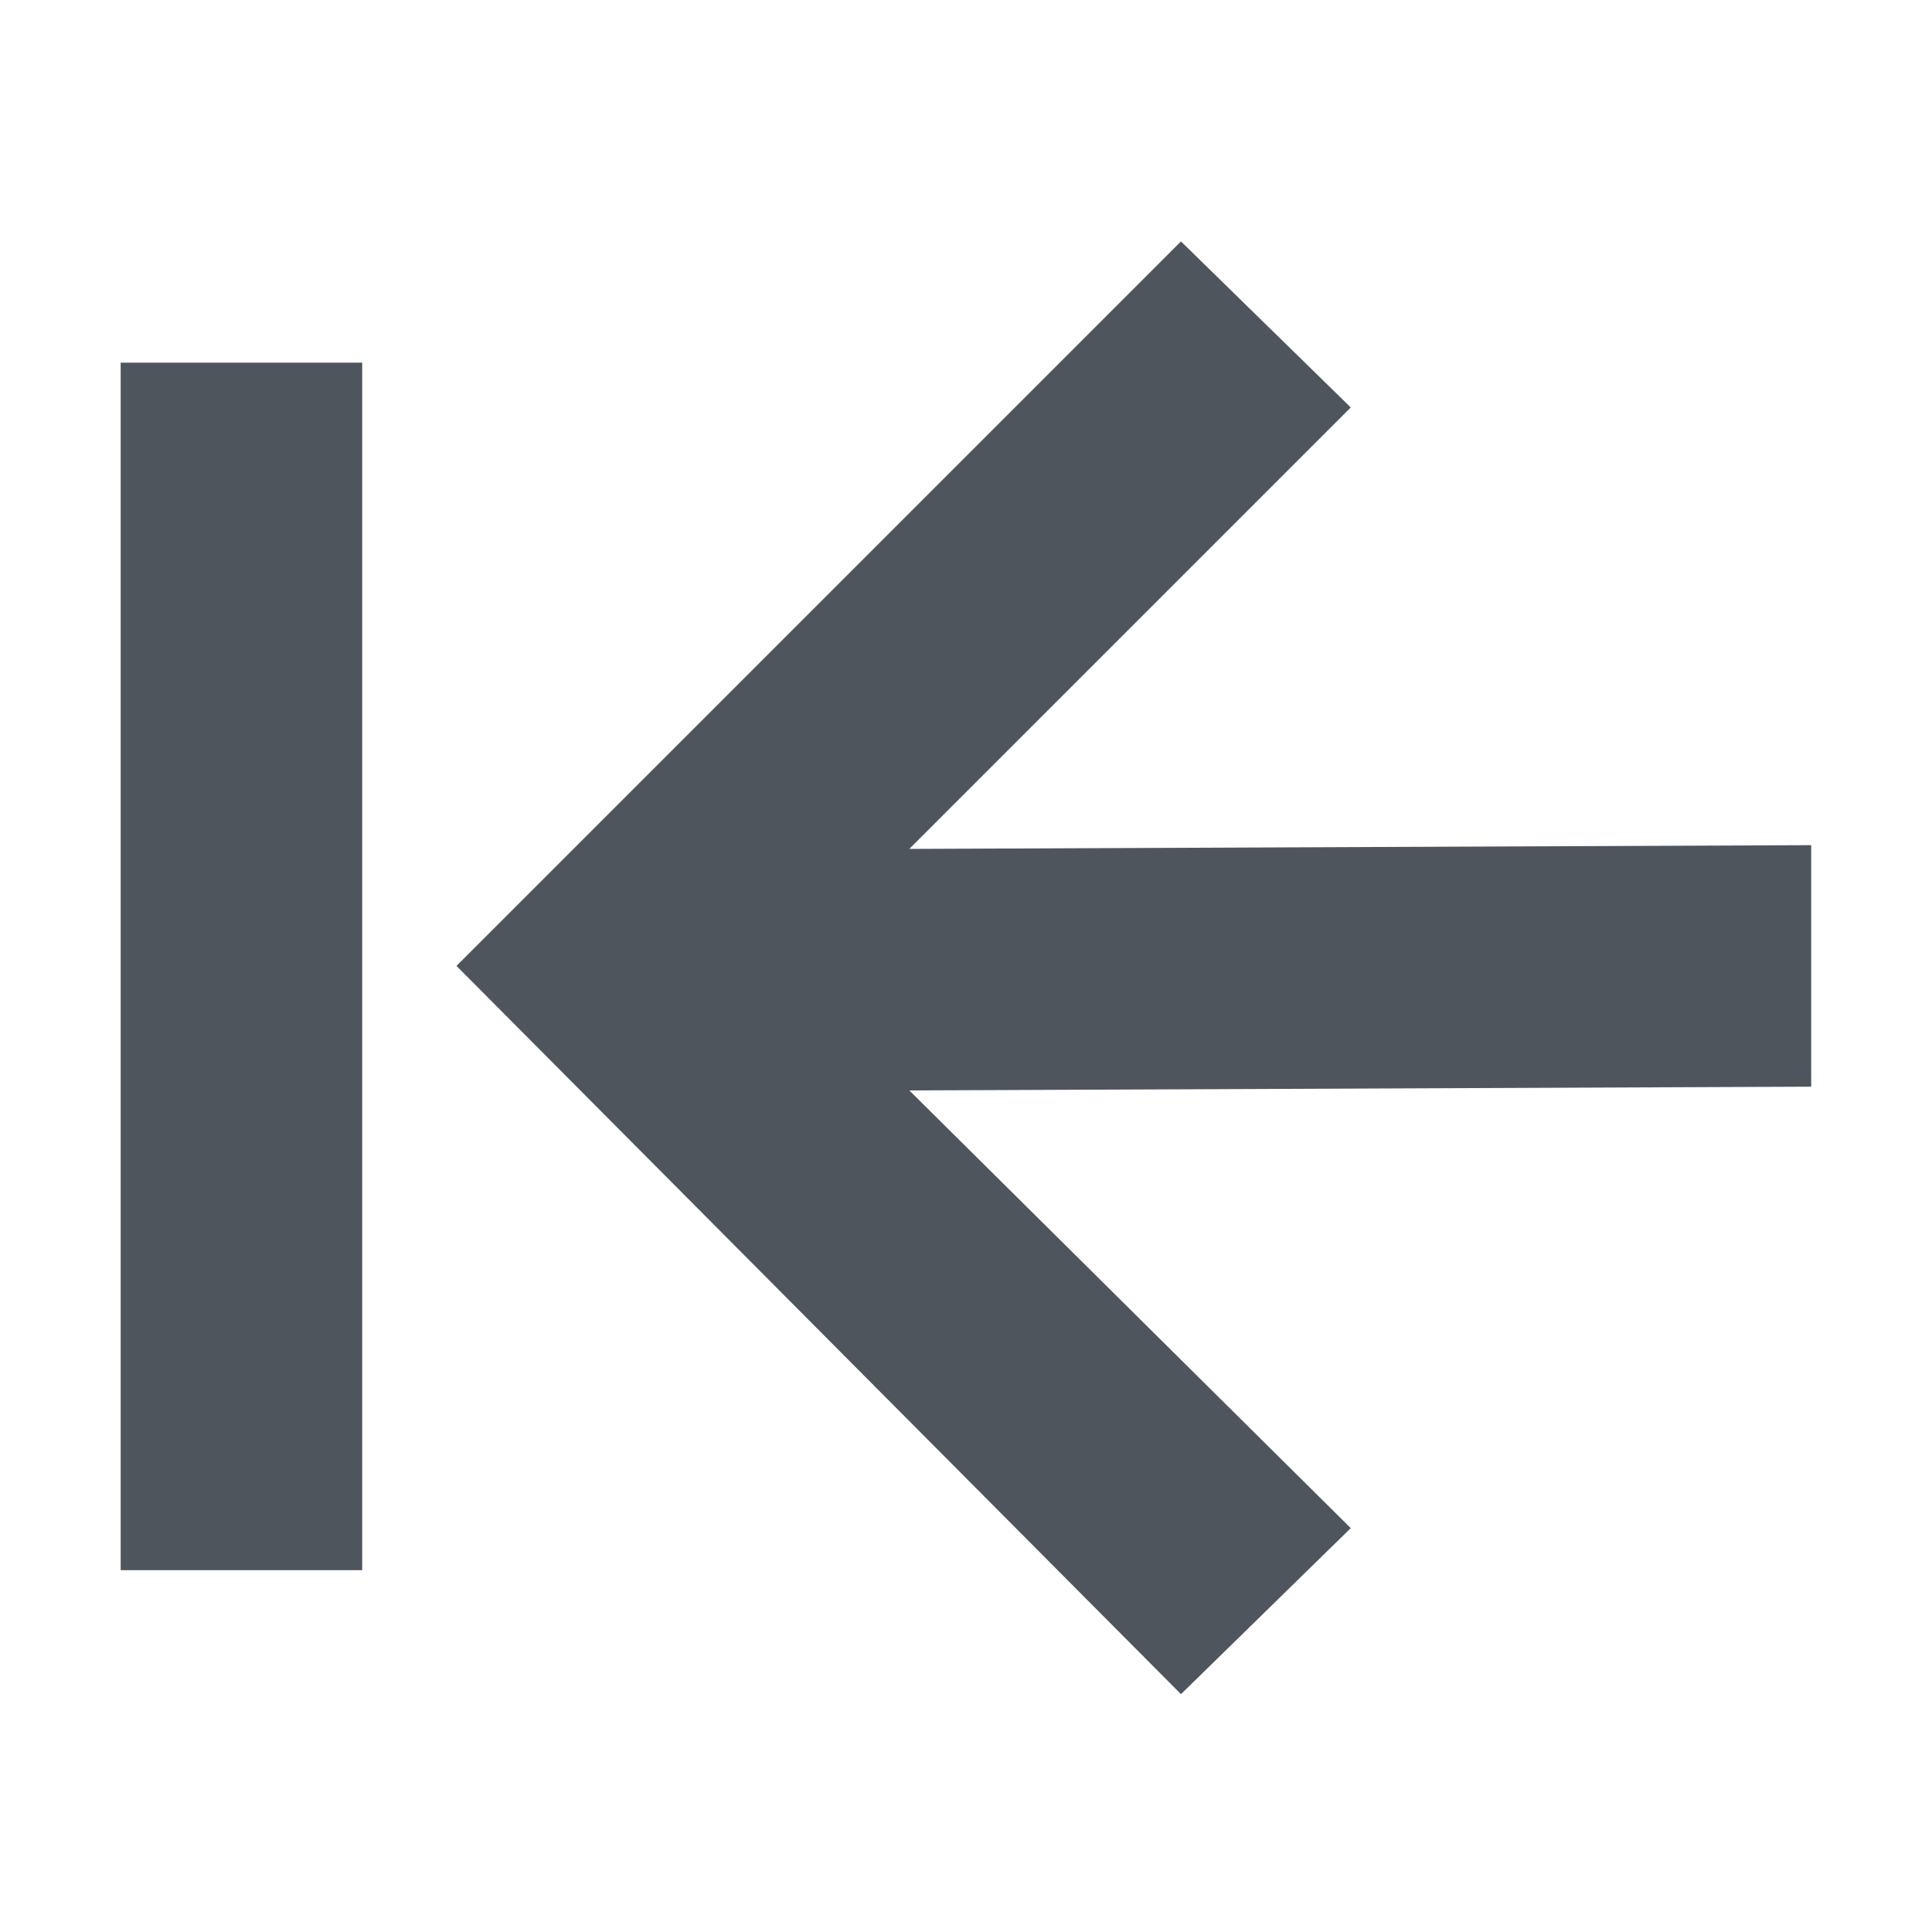
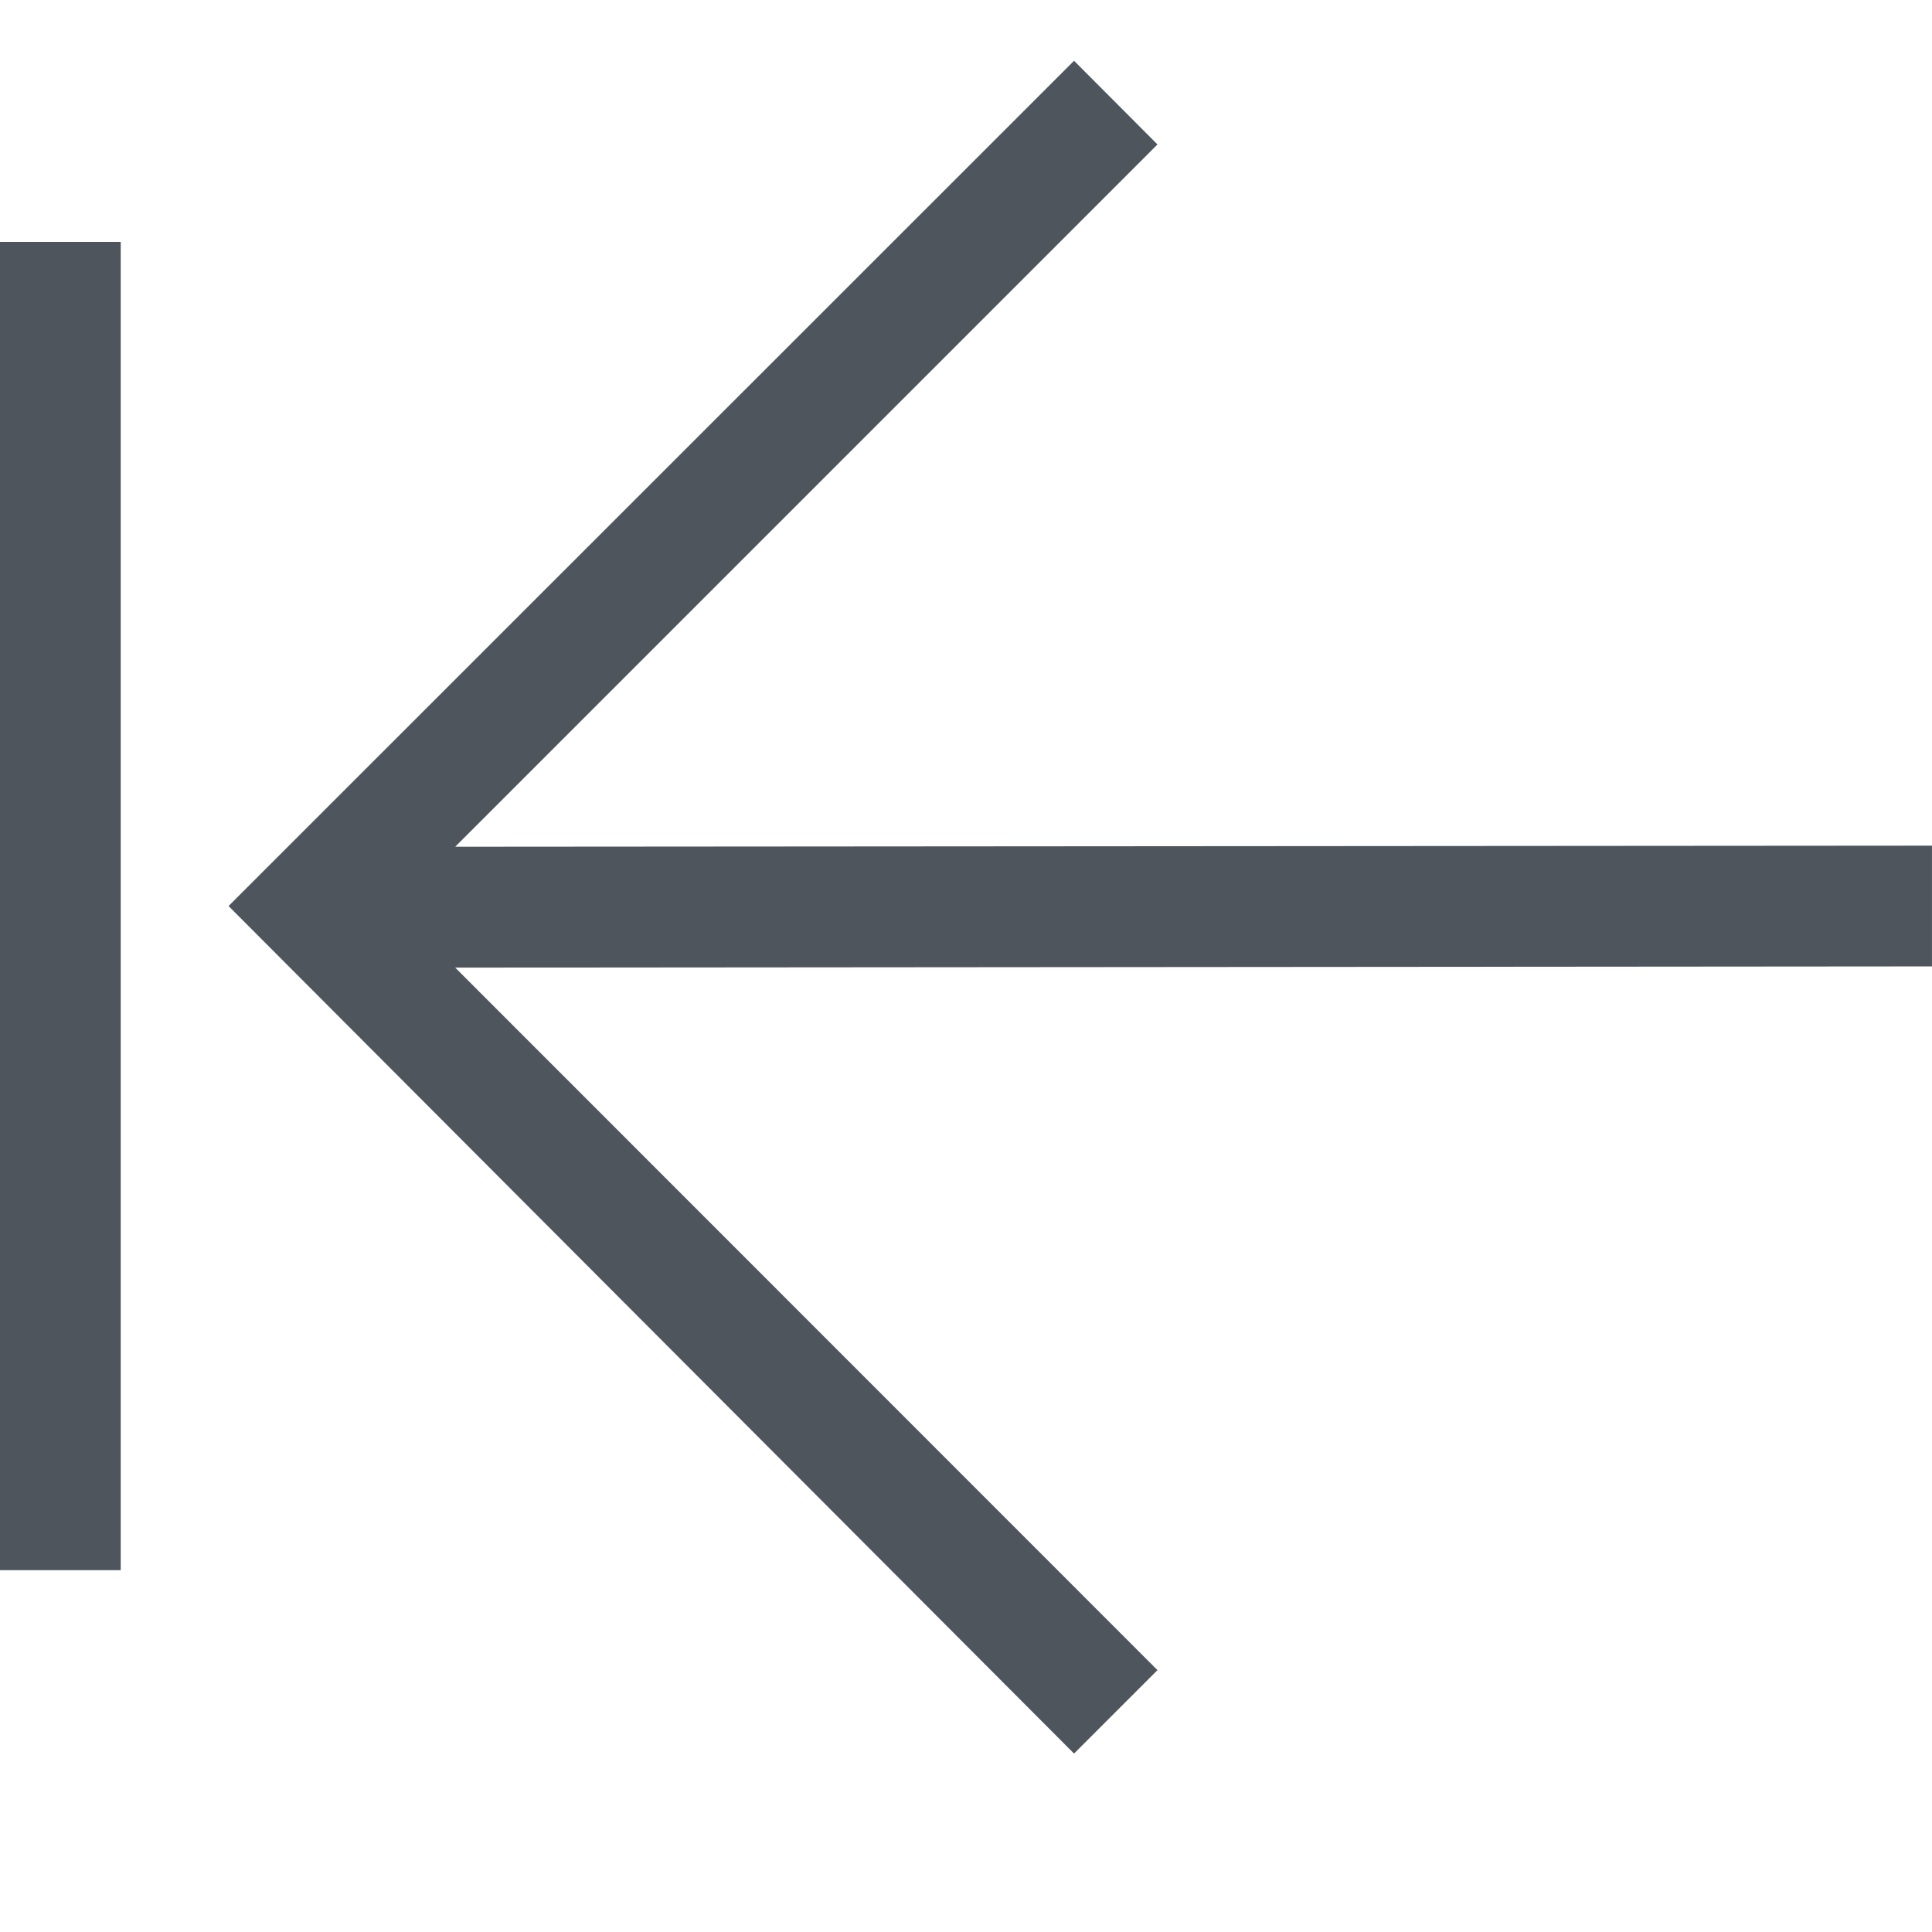
<svg xmlns="http://www.w3.org/2000/svg" xmlns:ns1="http://www.openswatchbook.org/uri/2009/osb" height="16" id="svg7384" style="enable-background:new" version="1.1" width="16">
  <defs id="defs7386">
    <linearGradient id="linearGradient6882" ns1:paint="solid">
      <stop id="stop6884" offset="0" style="stop-color:#555555;stop-opacity:1;" />
    </linearGradient>
    <linearGradient id="linearGradient5606" ns1:paint="solid">
      <stop id="stop5608" offset="0" style="stop-color:#000000;stop-opacity:1;" />
    </linearGradient>
    <filter id="filter7554" style="color-interpolation-filters:sRGB">
      <feBlend id="feBlend7556" in2="BackgroundImage" mode="darken" />
    </filter>
  </defs>
-   <g id="layer9" style="display:inline" transform="translate(-257.0006,-4.996662)" />
-   <g id="layer10" style="display:inline;filter:url(#filter7554)" transform="translate(-257.0006,-4.996662)" />
-   <g id="layer1" style="display:inline" transform="translate(-16.00039,-621.9967)" />
-   <g id="layer14" style="display:inline" transform="translate(-257.0006,-4.996662)" />
-   <g id="layer15" style="display:inline" transform="translate(-257.0006,-4.996662)" />
-   <g id="g71291" style="display:inline" transform="translate(-257.0006,-4.996662)" />
-   <g id="layer2" style="display:inline" transform="translate(-16.00039,-471.9967)" />
-   <g id="layer12" style="display:inline" transform="translate(-257.0006,-4.996662)">
-     <path d="m 266.781,6.996 -6,6 6,6.031 1.406,-1.375 -3.656,-3.625 7.469,-0.031 v -2 l -7.469,0.031 3.656,-3.656 z M 258,8 v 10 h 2 V 8 Z" id="path5849" style="fill:#4f555d;fill-opacity:1;fill-rule:nonzero;stroke:none" />
+   <g id="layer9" style="display:inline" transform="translate(-257.0002,-4.996641)" />
+   <g id="layer10" style="display:inline;filter:url(#filter7554)" transform="translate(-257.0002,-4.996641)" />
+   <g id="layer1" style="display:inline" transform="translate(-16,-621.9966)" />
+   <g id="layer14" style="display:inline" transform="translate(-257.0002,-4.996641)" />
+   <g id="layer15" style="display:inline" transform="translate(-257.0002,-4.996641)" />
+   <g id="g71291" style="display:inline" transform="translate(-257.0002,-4.996641)" />
+   <g id="layer2" style="display:inline" transform="translate(-16,-471.9966)" />
+   <g id="layer12" style="display:inline" transform="translate(-257.0002,-4.996641)">
+     <path d="m 265.895,5.5 0.691,0.693 -5.816,5.816 L 273,12 v 1 l -12.23,0.01 5.816,5.818 -0.691,0.691 L 258.893,12.5 Z M 258,7 v 11 h -1 V 7 Z" id="path7676" style="fill:#4f555d;fill-opacity:1;fill-rule:nonzero;stroke:none;stroke-width:1" />
  </g>
-   <g id="layer3" transform="translate(-16.00039,-731.9967)" />
+   <g id="layer3" transform="translate(-16,-731.9966)" />
</svg>
